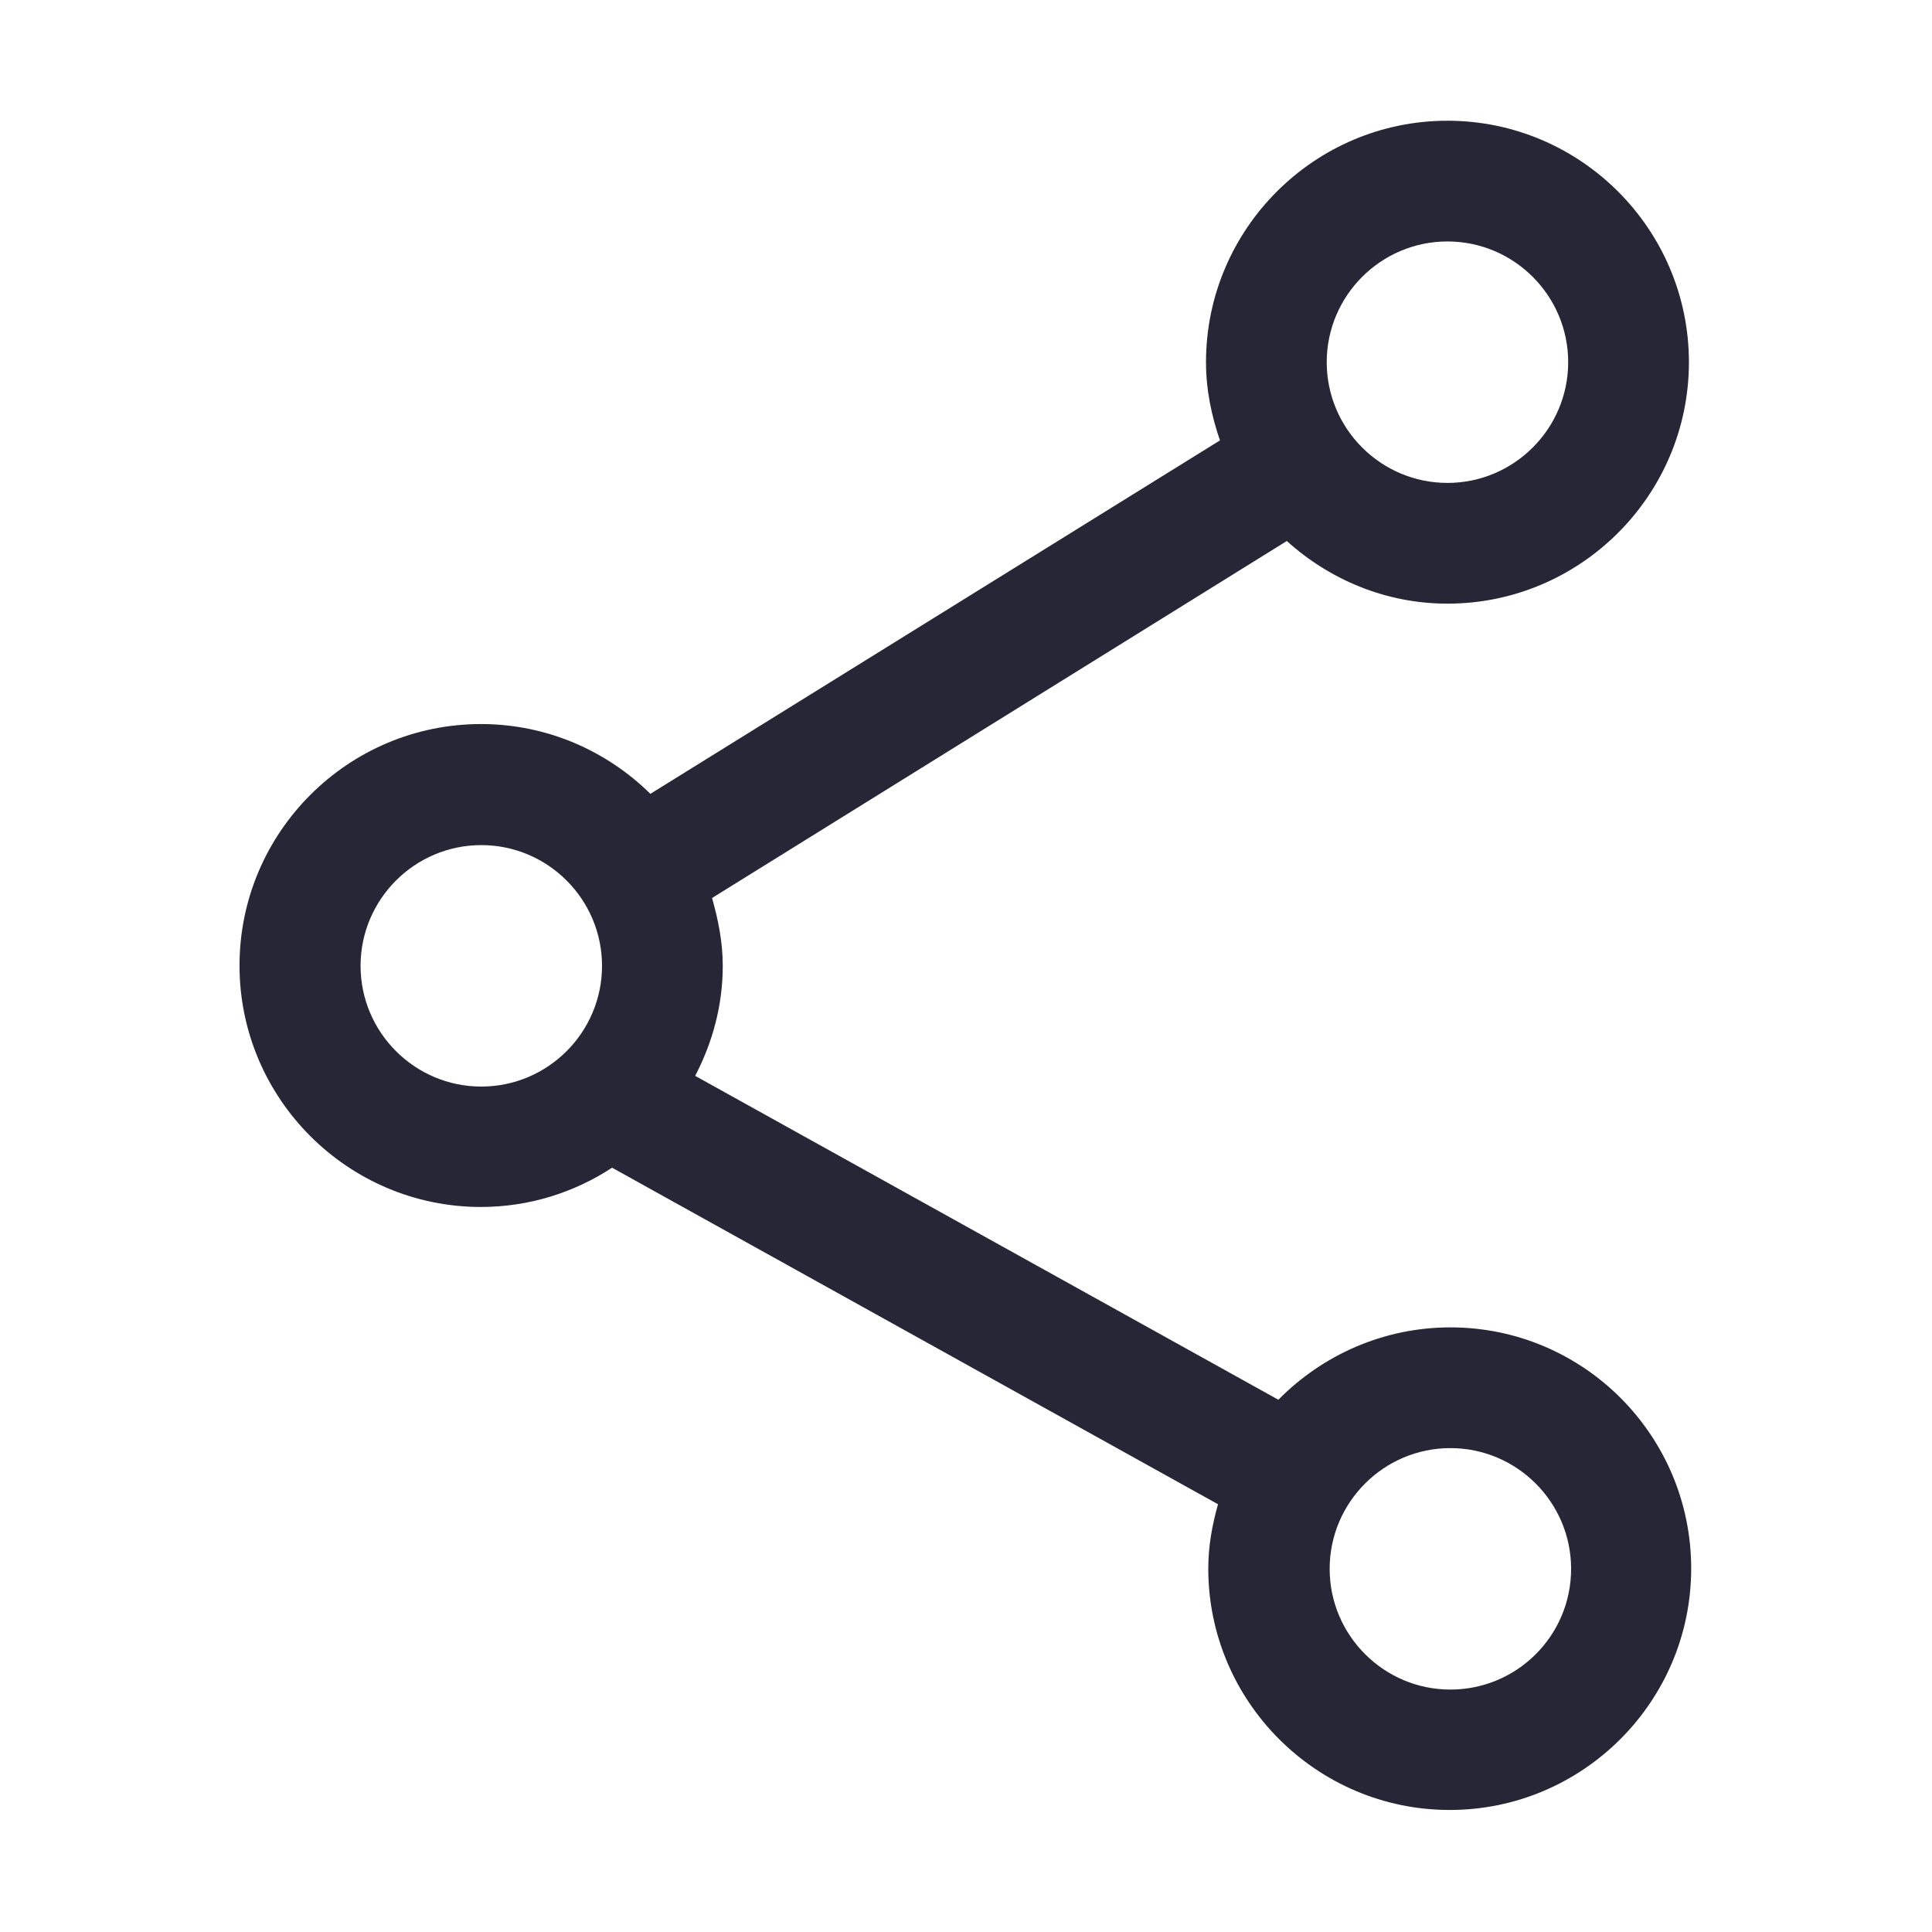
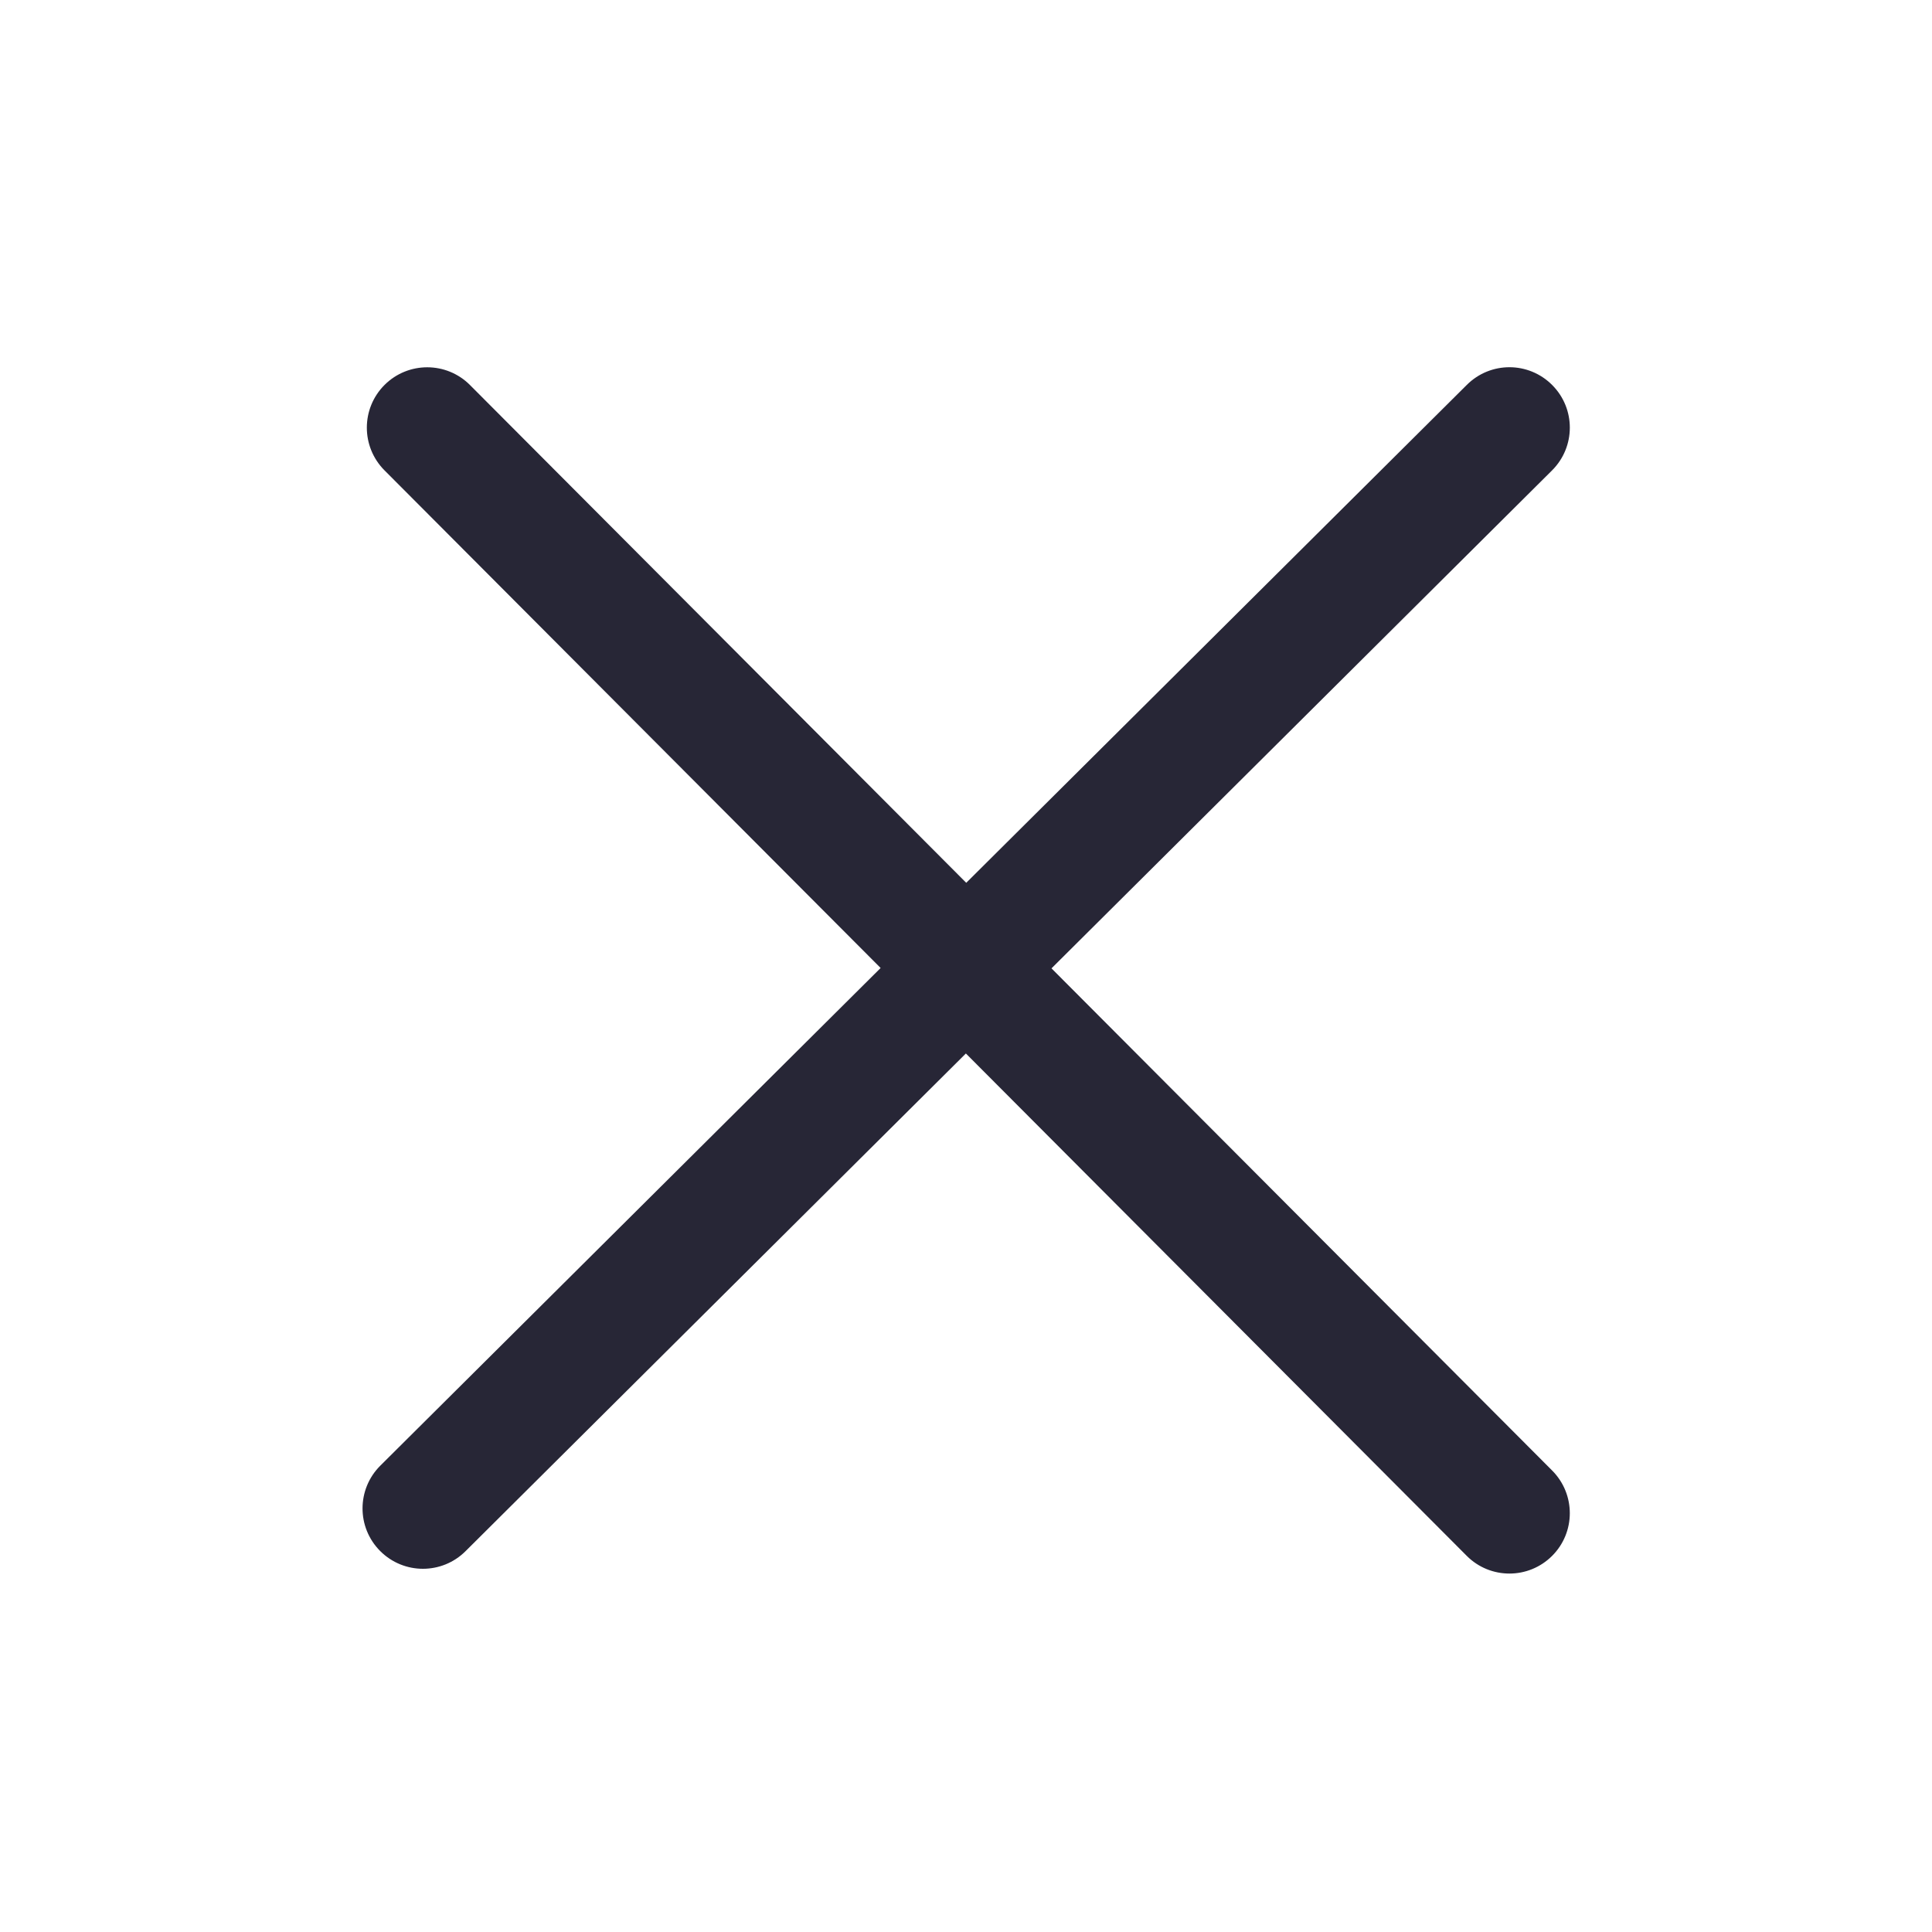
<svg xmlns="http://www.w3.org/2000/svg" version="1.1" width="200" height="200" viewBox="0 0 200 200">
  <defs>
    <style type="text/css">
@font-face {
  font-family: "ifont";
  src: url("//at.alicdn.com/t/font_1442373896_4754455.eot?#iefix") format("embedded-opentype"), url("//at.alicdn.com/t/font_1442373896_4754455.woff") format("woff"), url("//at.alicdn.com/t/font_1442373896_4754455.ttf") format("truetype"), url("//at.alicdn.com/t/font_1442373896_4754455.svg#ifont") format("svg");
}

</style>
  </defs>
  <g class="transform-group">
    <g transform="scale(0.1953125, 0.1953125)">
-       <path d="M768.731 703.538c-35.607 0-67.946 14.793-91.167 38.359l-309.109-171.67c9.117-17.545 14.621-37.155 14.621-58.313 0-12.557-2.408-24.426-5.676-35.951l304.637-189.216c22.706 20.47 52.464 33.199 85.147 33.199 70.526 0 127.978-57.453 127.978-127.978S837.709 63.989 767.183 63.989s-127.978 57.453-127.978 127.978c0 14.621 2.924 28.382 7.397 41.455L344.716 420.747c-23.05-22.706-54.7-36.983-89.791-36.983-70.526 0-127.978 57.453-127.978 127.978s57.453 127.978 127.978 127.978c25.63 0 49.54-7.741 69.494-20.814l321.15 178.379c-3.096 11.009-5.16 22.19-5.16 34.059 0 70.526 57.453 127.978 127.978 127.978s127.978-57.453 127.978-127.978S839.257 703.538 768.731 703.538zM767.183 127.978c35.263 0 63.989 28.726 63.989 63.989s-28.726 63.989-63.989 63.989-63.989-28.726-63.989-63.989S731.92 127.978 767.183 127.978zM191.108 511.914c0-35.263 28.726-63.989 63.989-63.989s63.989 28.726 63.989 63.989-28.726 63.989-63.989 63.989S191.108 547.177 191.108 511.914zM768.731 895.505c-35.263 0-63.989-28.726-63.989-63.989s28.726-63.989 63.989-63.989 63.989 28.726 63.989 63.989C832.72 866.951 803.994 895.505 768.731 895.505z" fill="#272636" />
+       <path d="M557.312 513.249l265.28-263.904c12.544-12.48 12.607-32.704 0.127-45.248-12.513-12.576-32.704-12.607-45.248-0.127L512.127 467.904 249.088 204.064c-12.447-12.48-32.704-12.544-45.248-0.064-12.513 12.48-12.544 32.735-0.064 45.281l262.975 263.775-265.151 263.744c-12.544 12.48-12.607 32.704-0.127 45.248 6.239 6.272 14.463 9.44 22.688 9.44 8.161 0 16.32-3.103 22.56-9.311l265.217-263.808 265.44 266.24c6.239 6.272 14.432 9.408 22.657 9.408 8.192 0 16.352-3.136 22.591-9.344 12.513-12.48 12.544-32.704 0.064-45.248L557.312 513.249z" fill="#272636" />
    </g>
  </g>
</svg>
